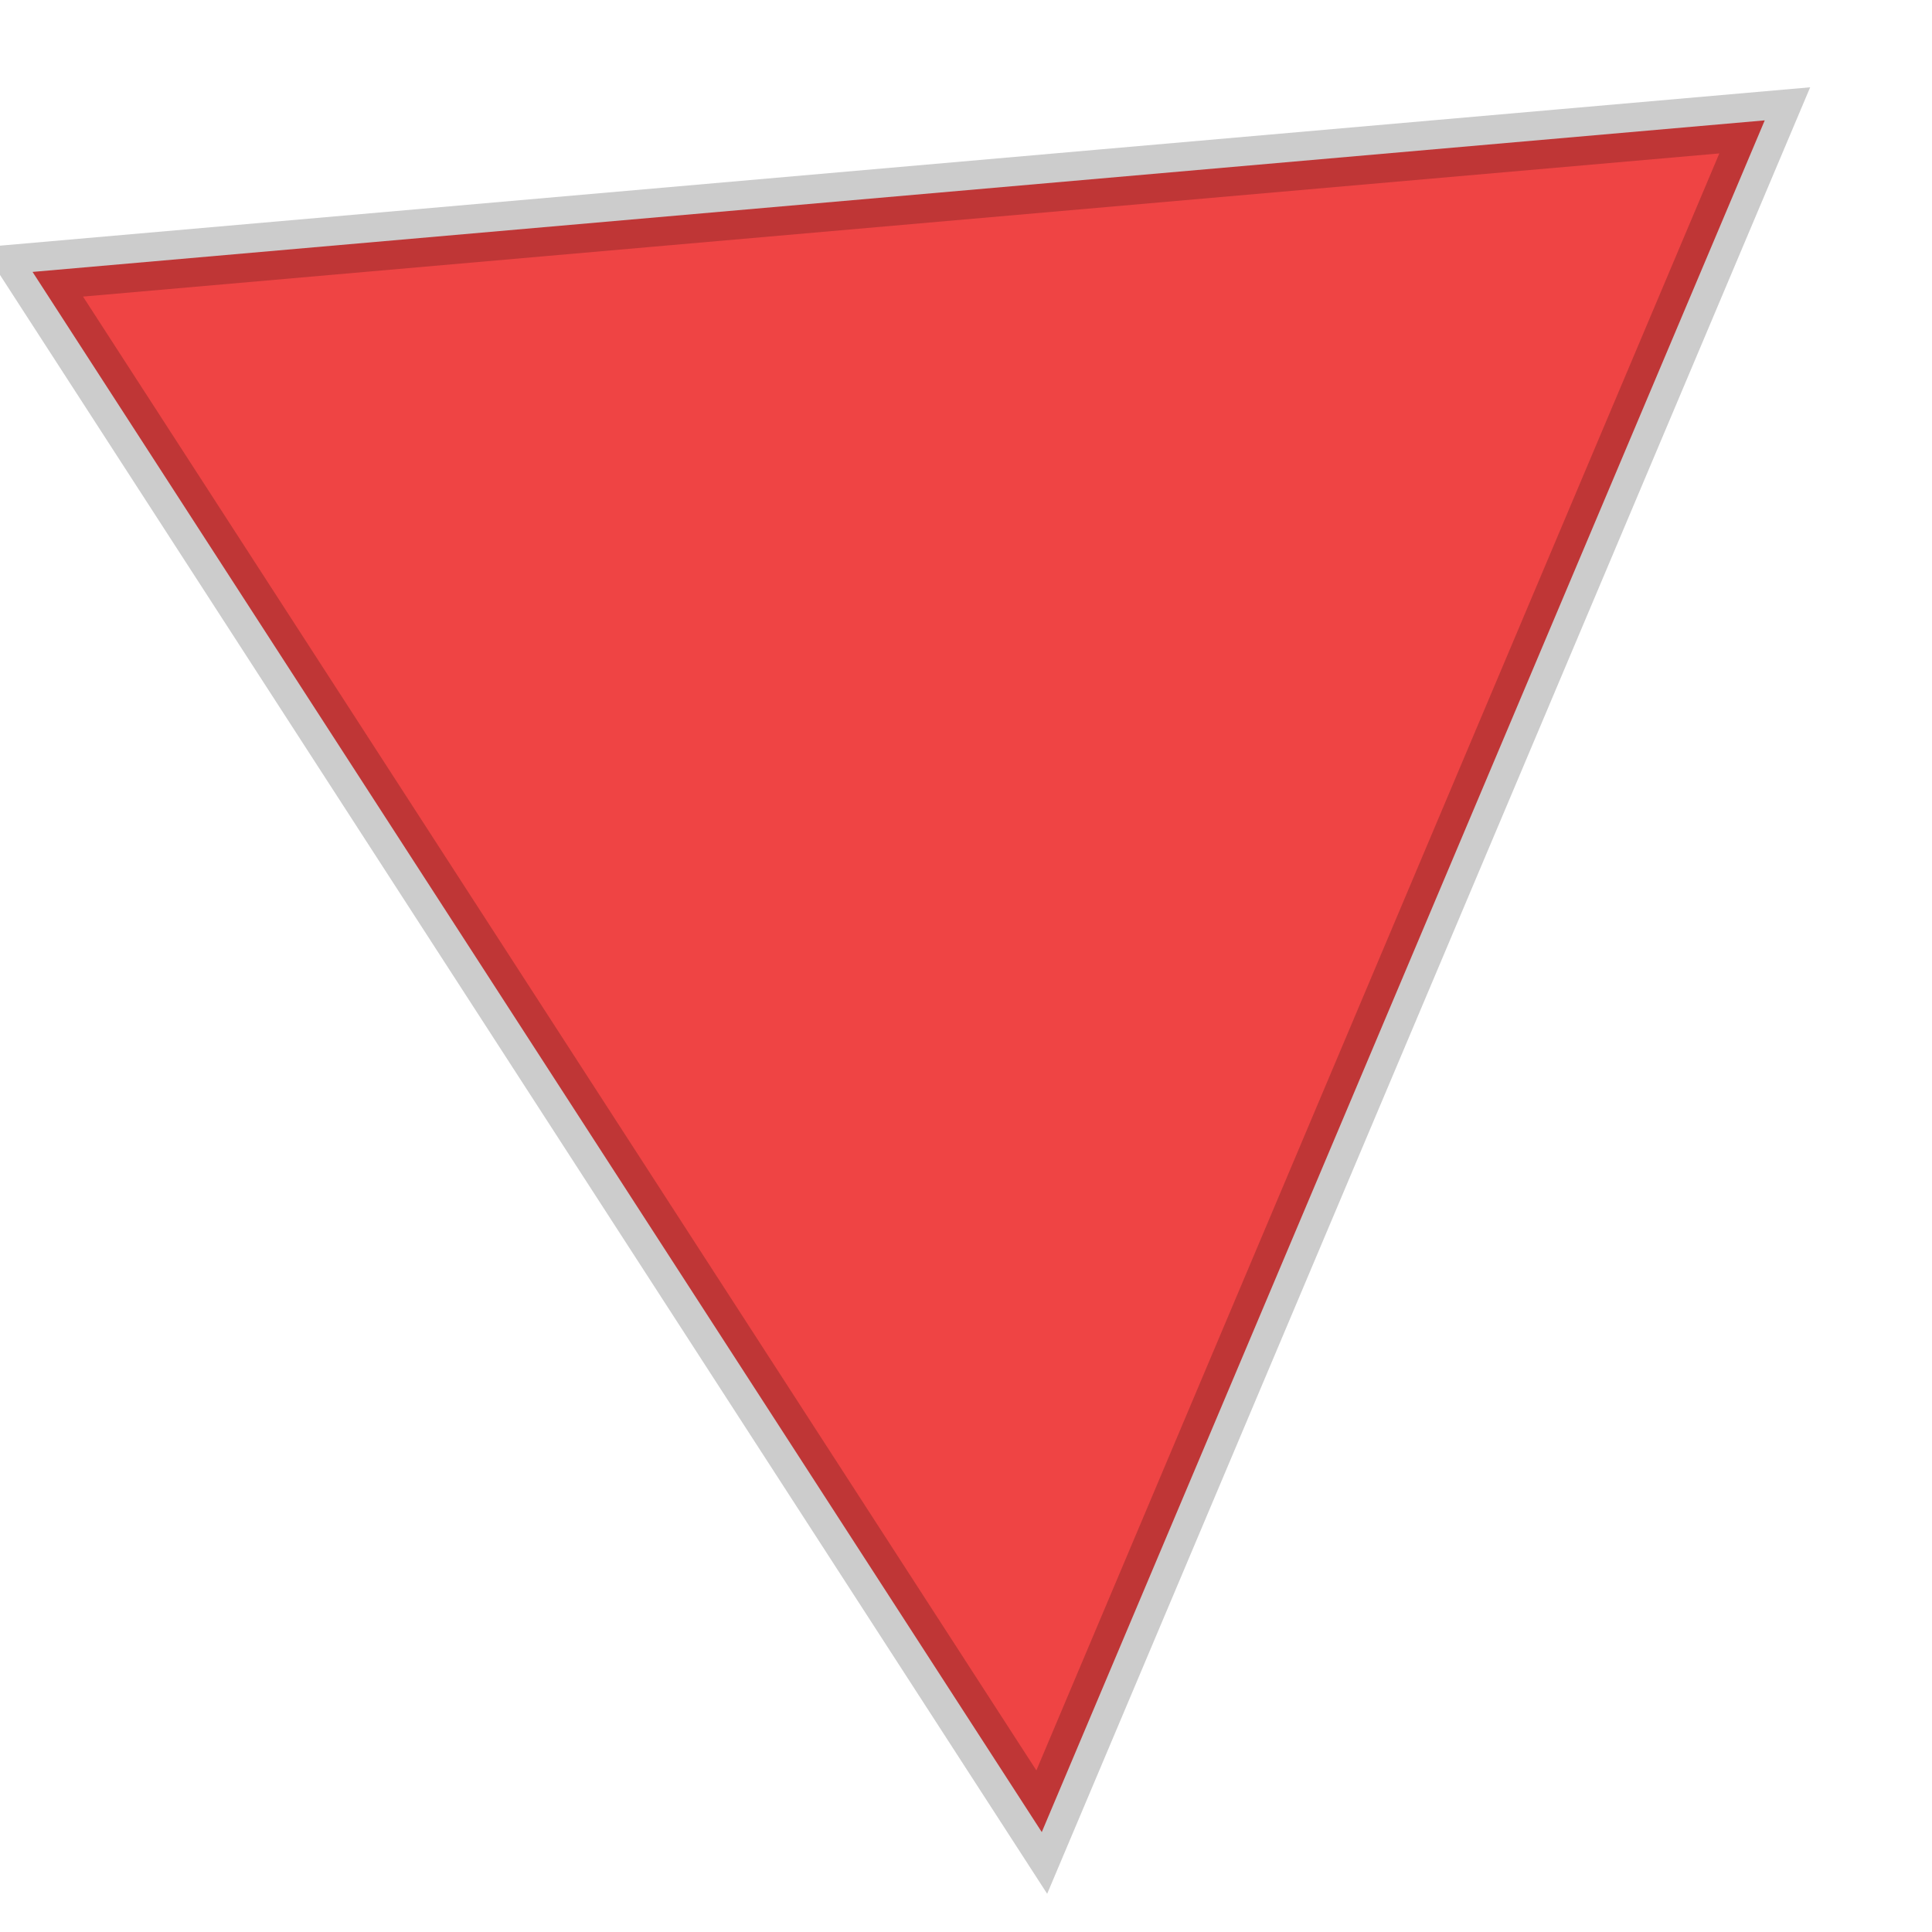
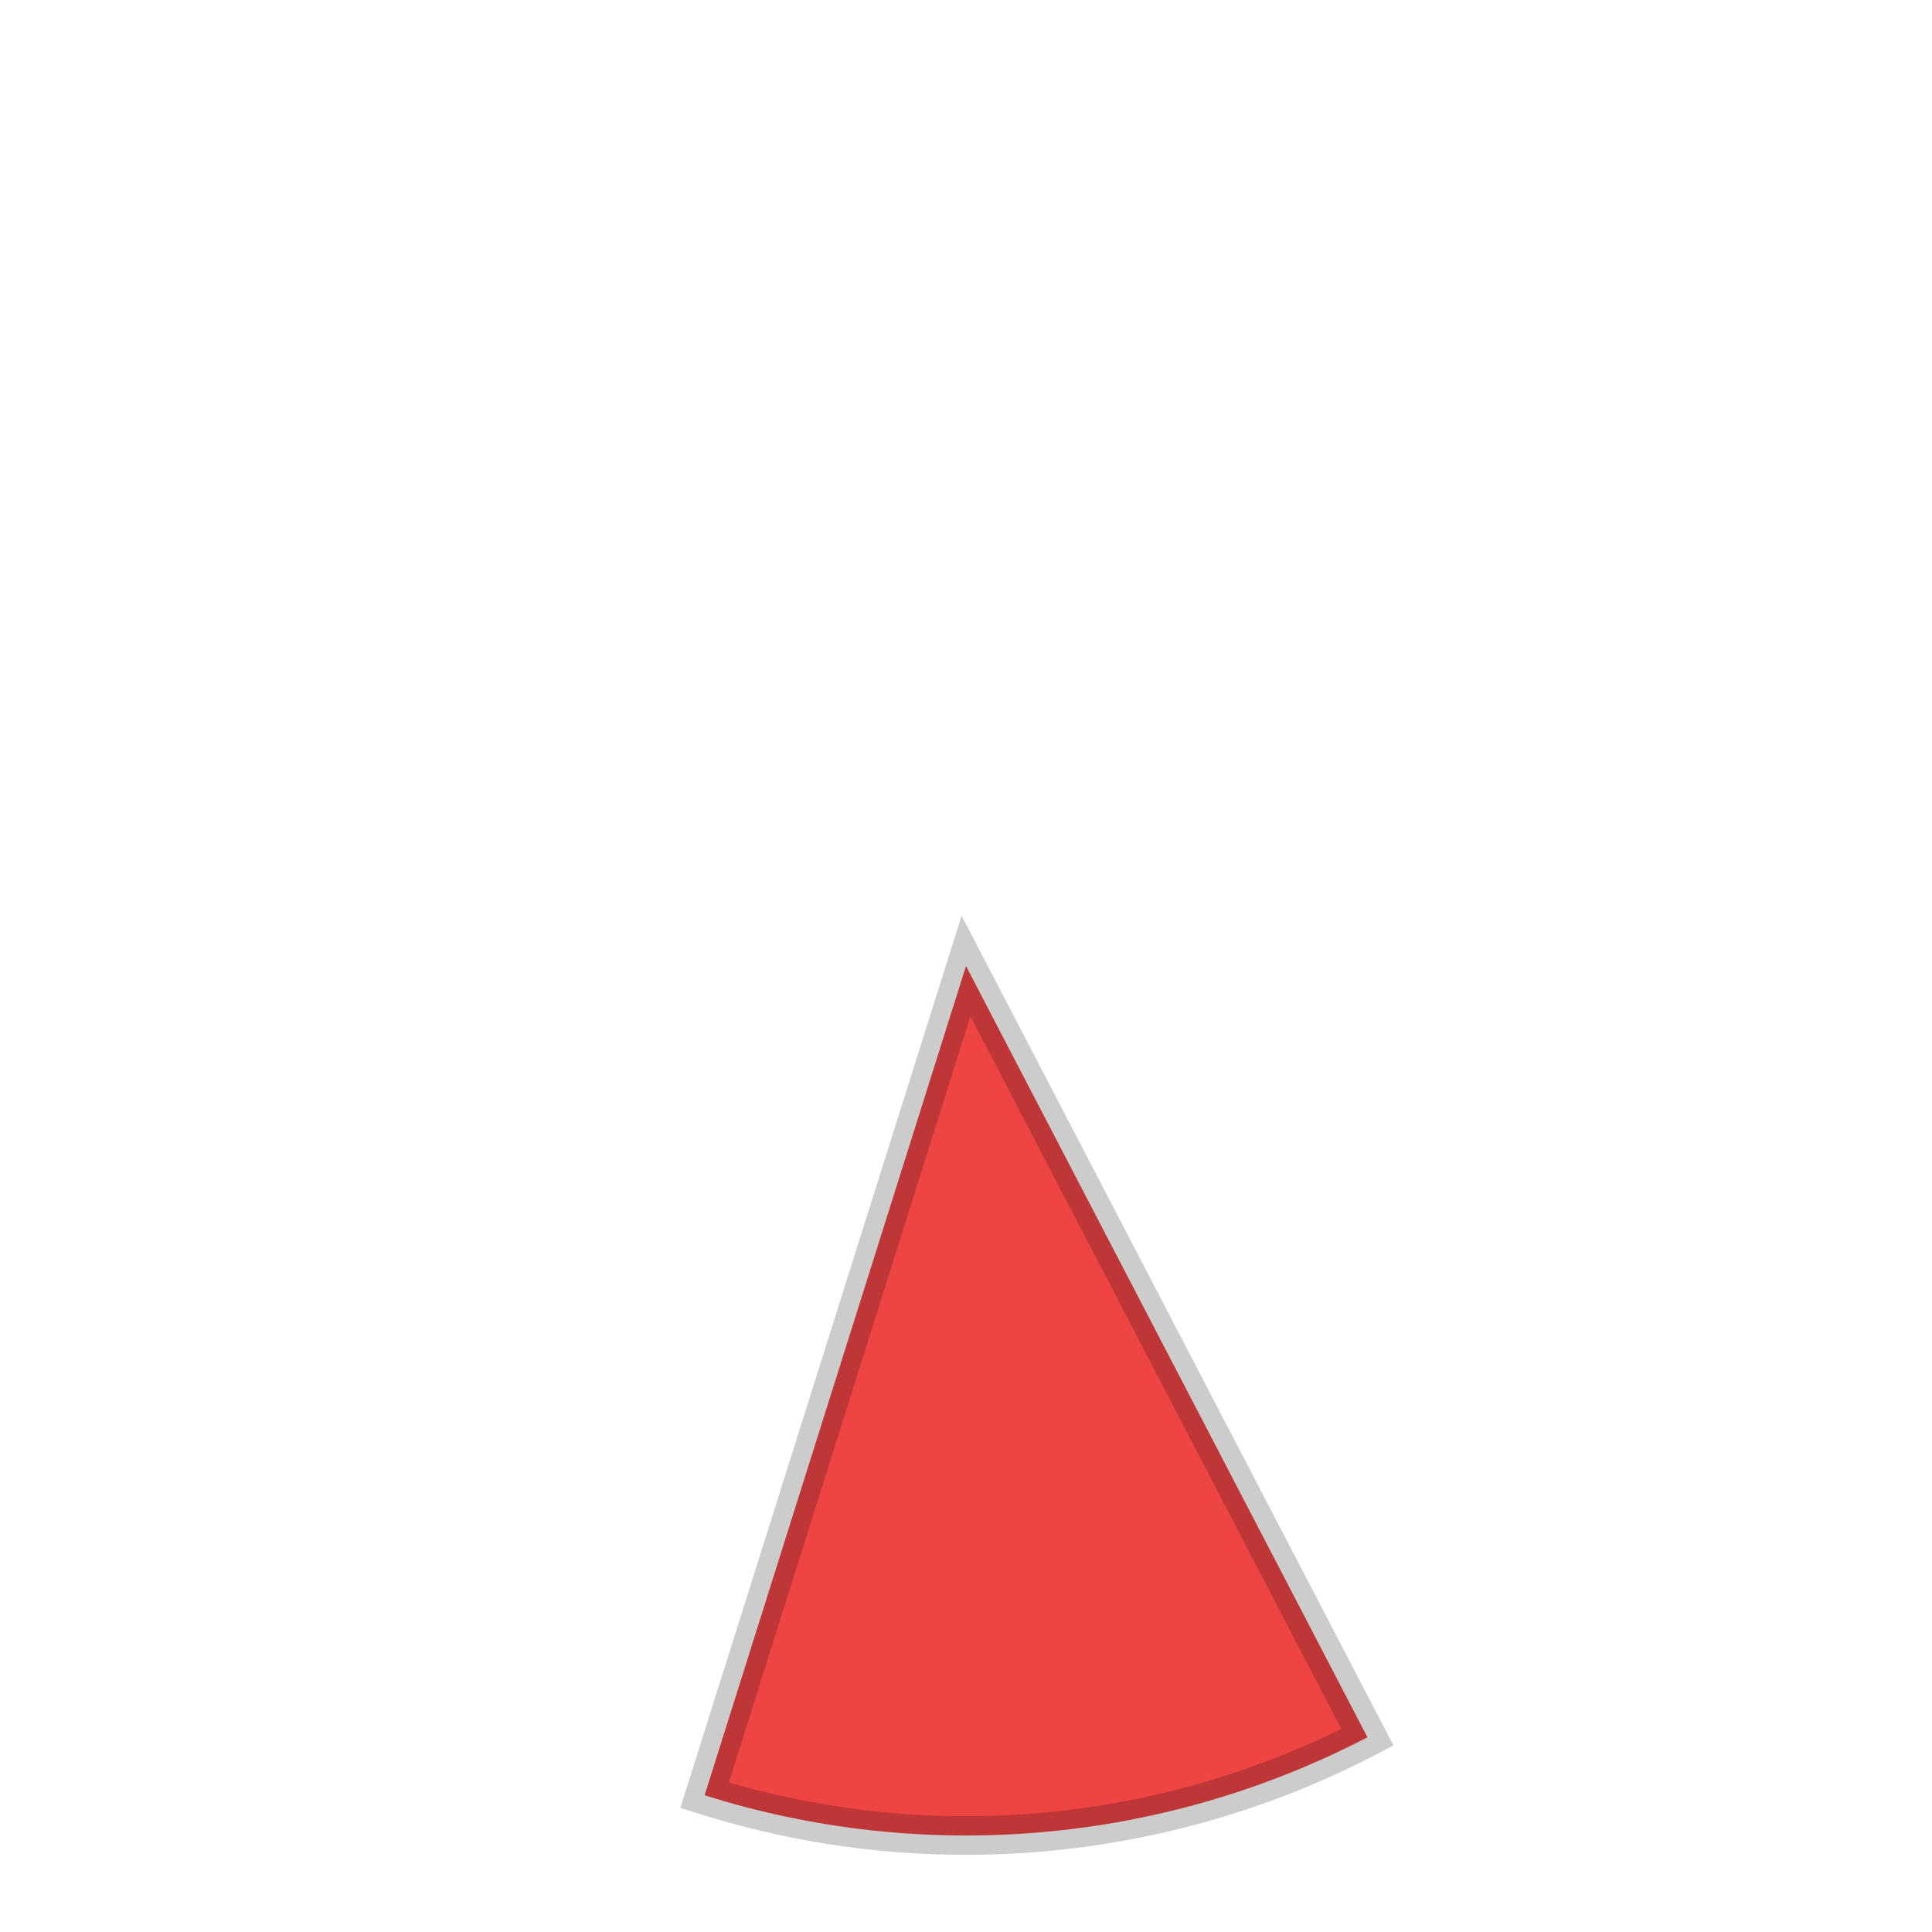
<svg xmlns="http://www.w3.org/2000/svg" width="100" height="100" viewBox="0 0 100 100">
-   <polygon points="50,5 95,90 5,90" fill="#EF4444" stroke="rgba(0,0,0,0.2)" stroke-width="3" transform="rotate(175 50 50)" />
+   <path d="M 50,50 L 32.78,8.42 A 45,45 0 0 1 67.22,8.42 Z" fill="#EF4444" stroke="rgba(0,0,0,0.2)" stroke-width="2" transform="rotate(175 50 50)" />
</svg>
